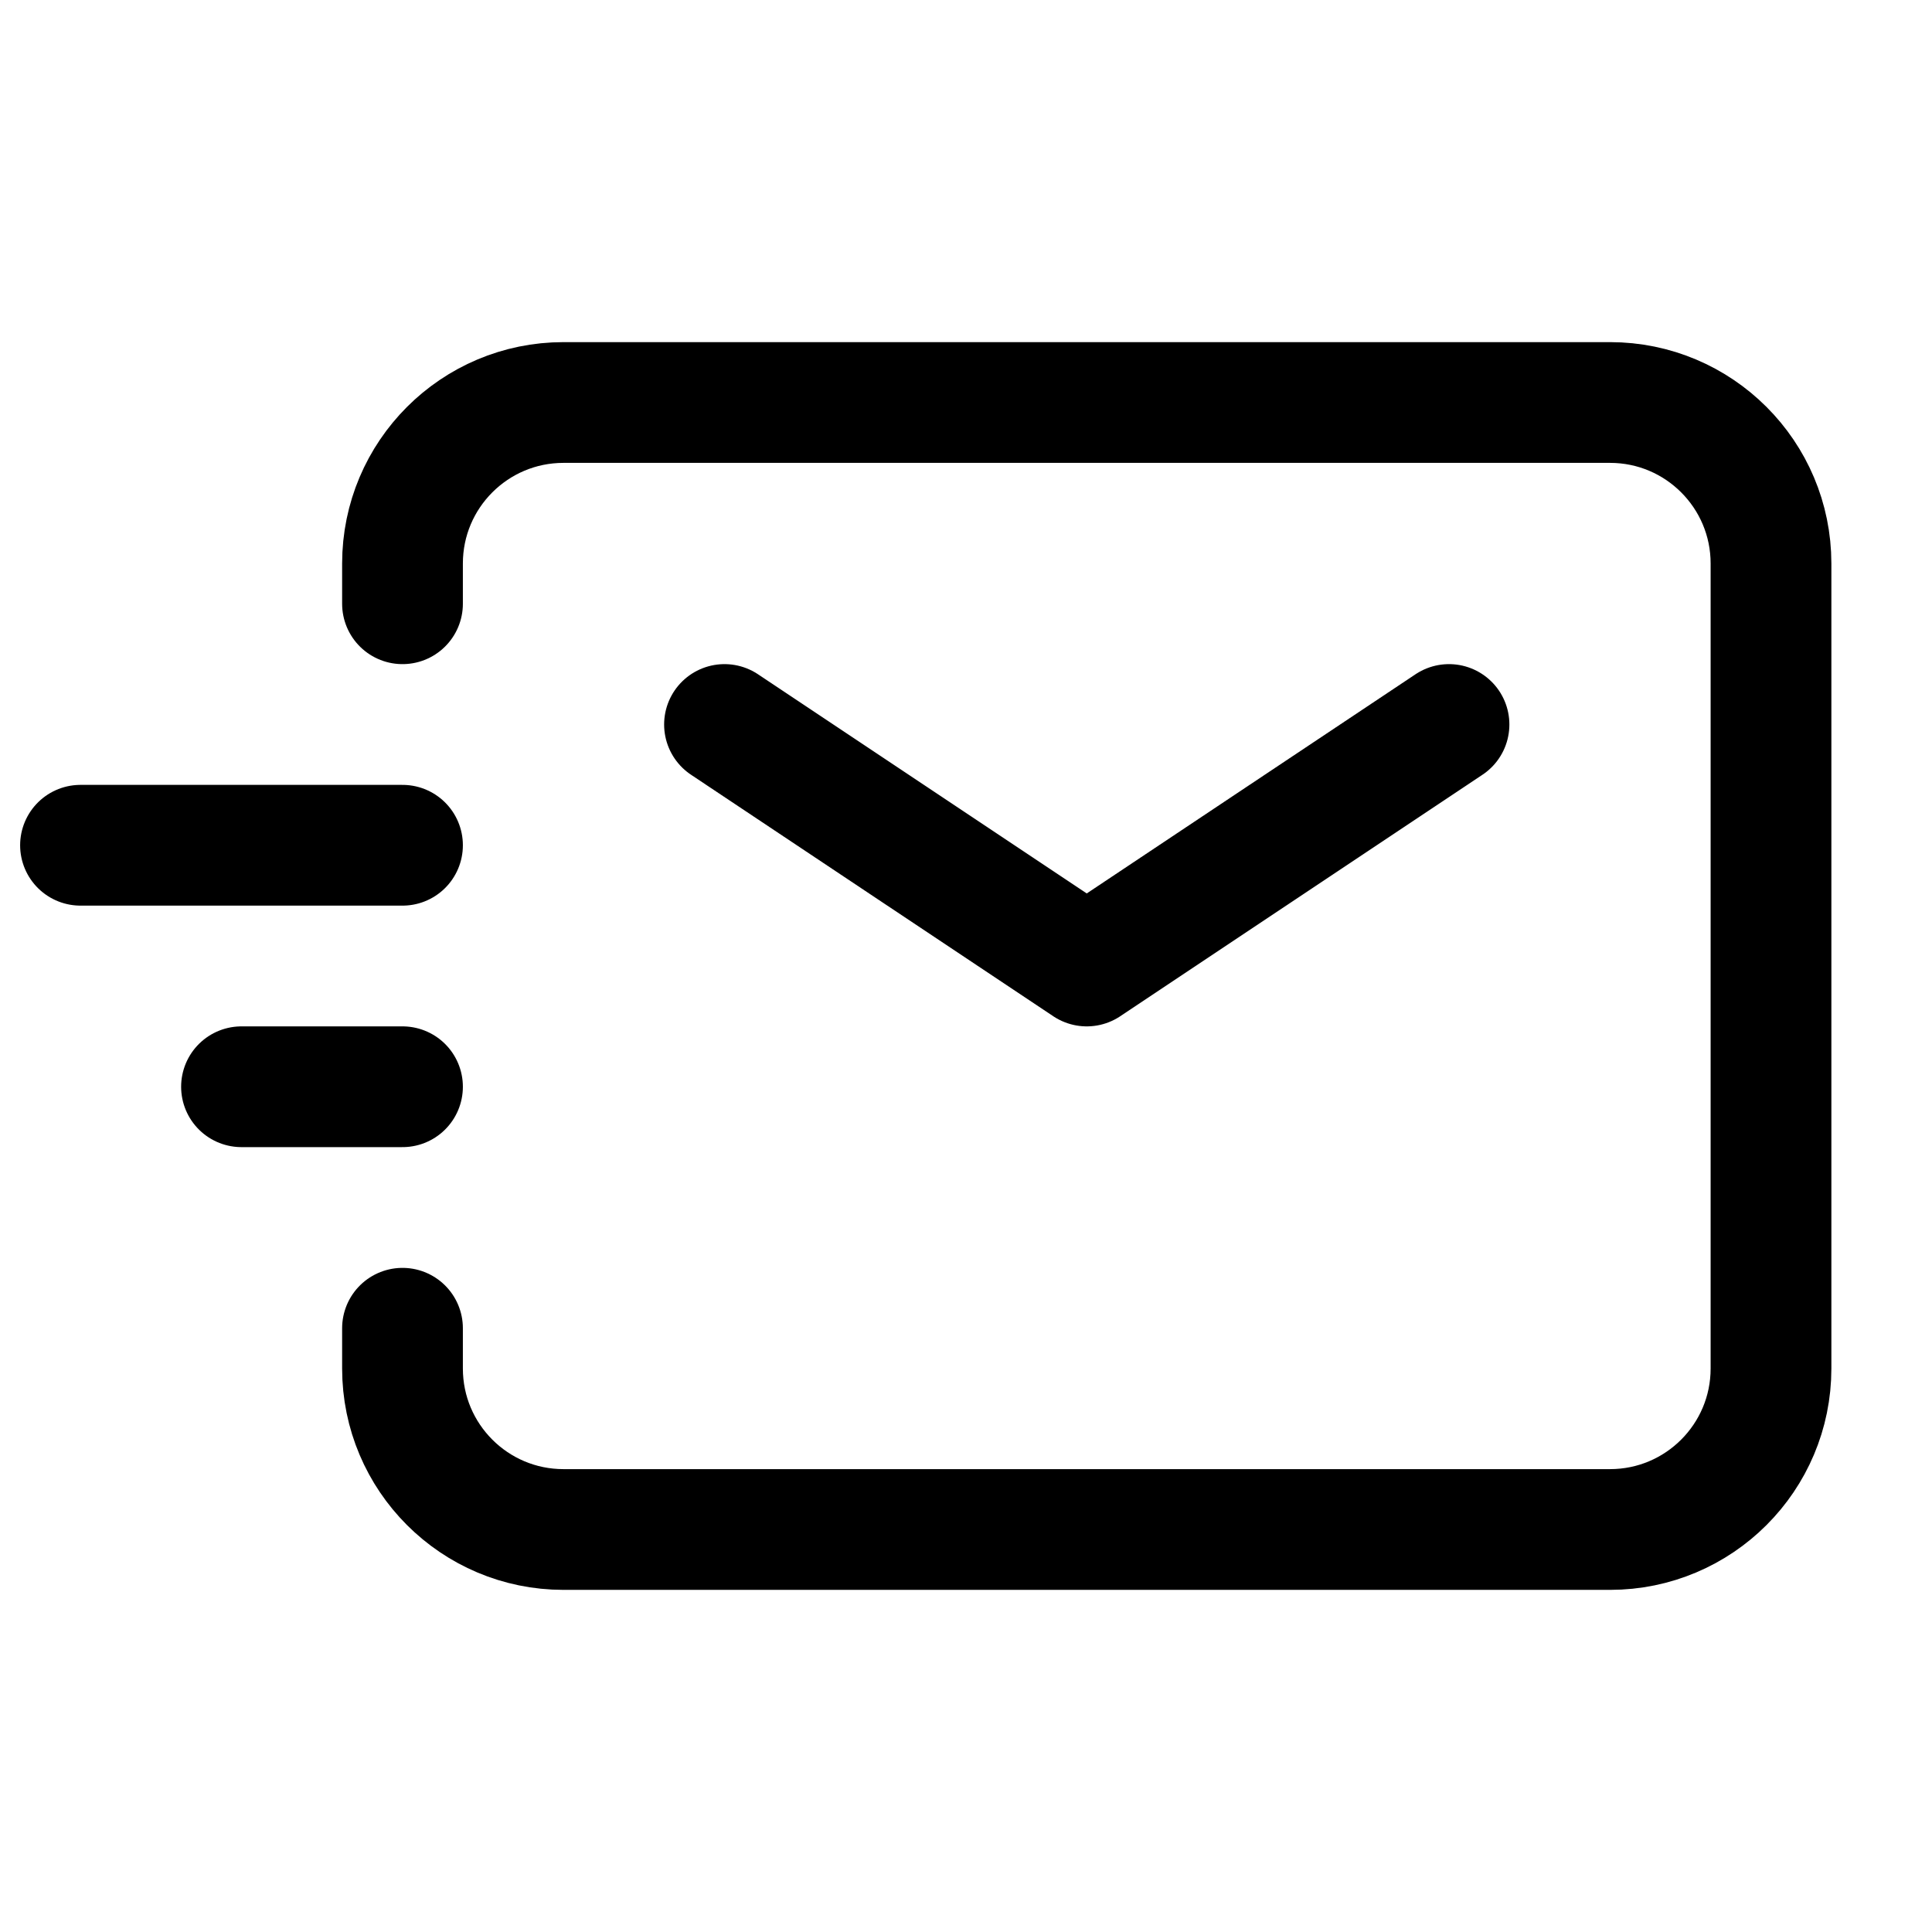
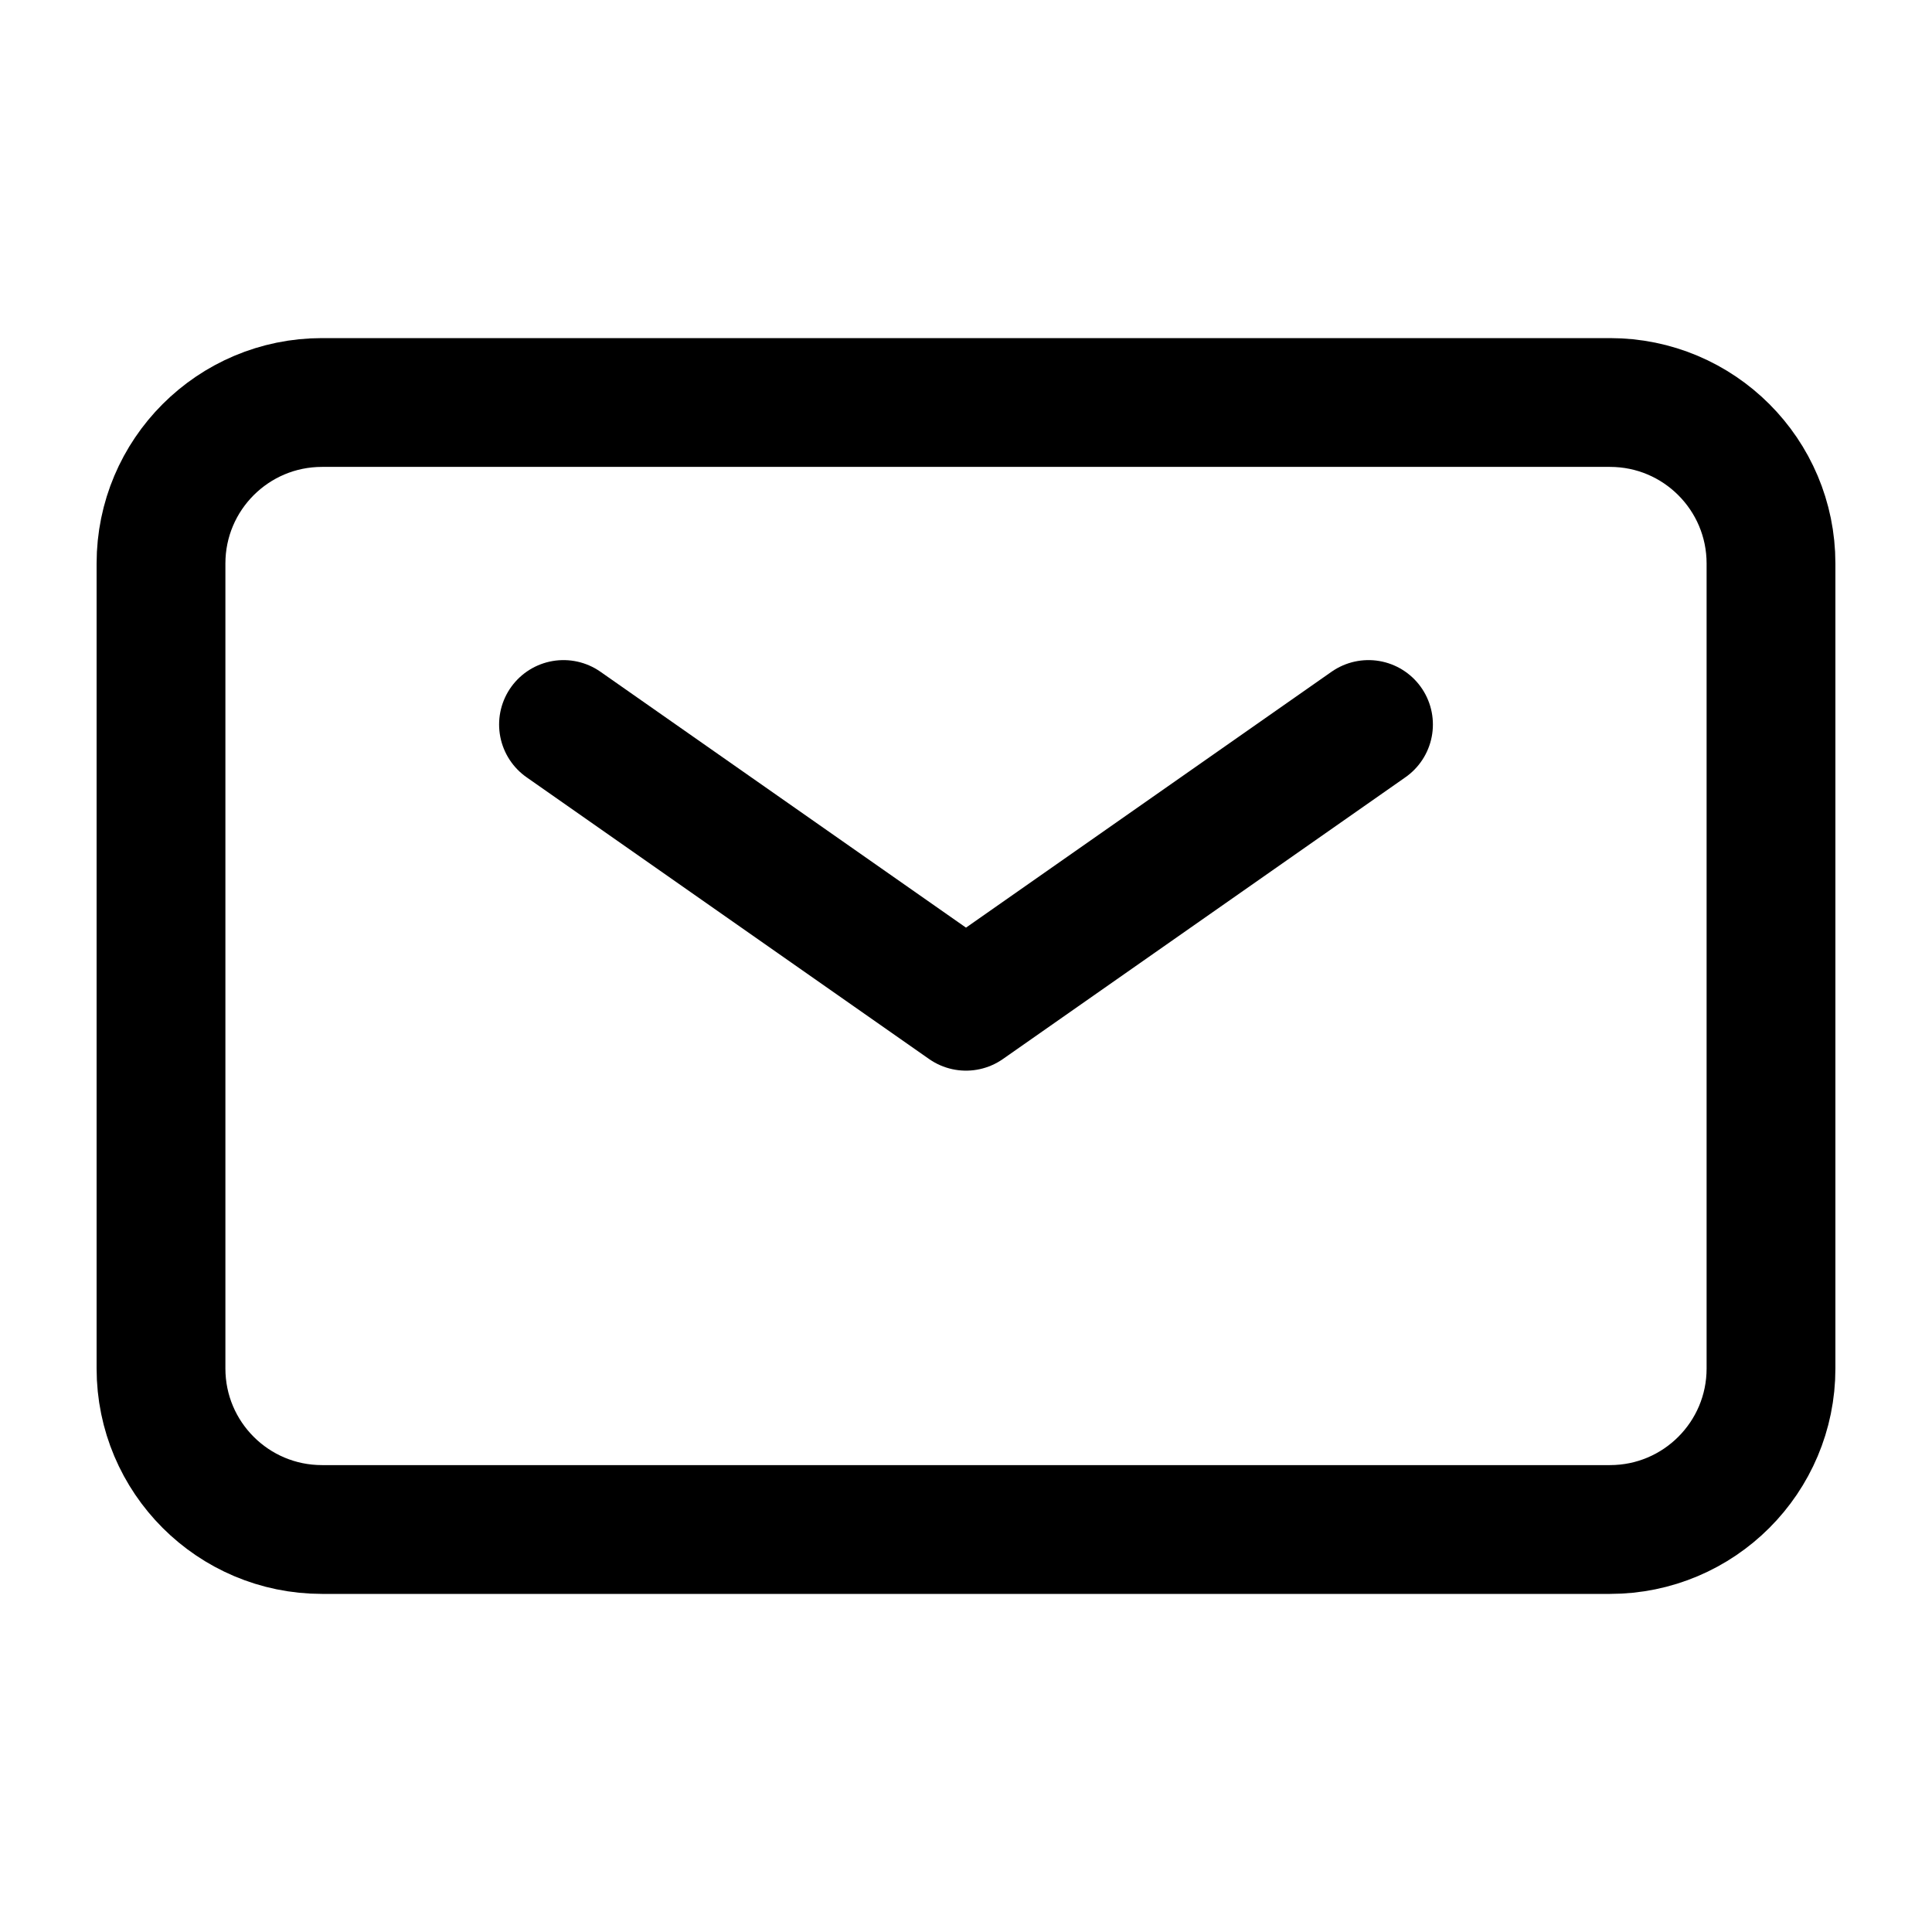
- <svg xmlns="http://www.w3.org/2000/svg" width="64px" height="64px" viewBox="0 0 24 24" stroke-width="1.5" fill="none" color="#000000">
-   <path d="M9 9l4.5 3L18 9M3 13.5h2M1 10.5h4" stroke="#000000" stroke-width="1.5" stroke-linecap="round" stroke-linejoin="round" />
-   <path d="M5 7.5V7a2 2 0 012-2h13a2 2 0 012 2v10a2 2 0 01-2 2H7a2 2 0 01-2-2v-.5" stroke="#000000" stroke-width="1.5" stroke-linecap="round" />
+ <svg xmlns="http://www.w3.org/2000/svg" width="64px" height="64px" stroke-width="1.6" viewBox="0 0 24 24" fill="none" color="#000000">
+   <path d="M7 9l5 3.5L17 9" stroke="#000000" stroke-width="1.6" stroke-linecap="round" stroke-linejoin="round" />
+   <path d="M2 17V7a2 2 0 012-2h16a2 2 0 012 2v10a2 2 0 01-2 2H4a2 2 0 01-2-2z" stroke="#000000" stroke-width="1.6" />
</svg>
